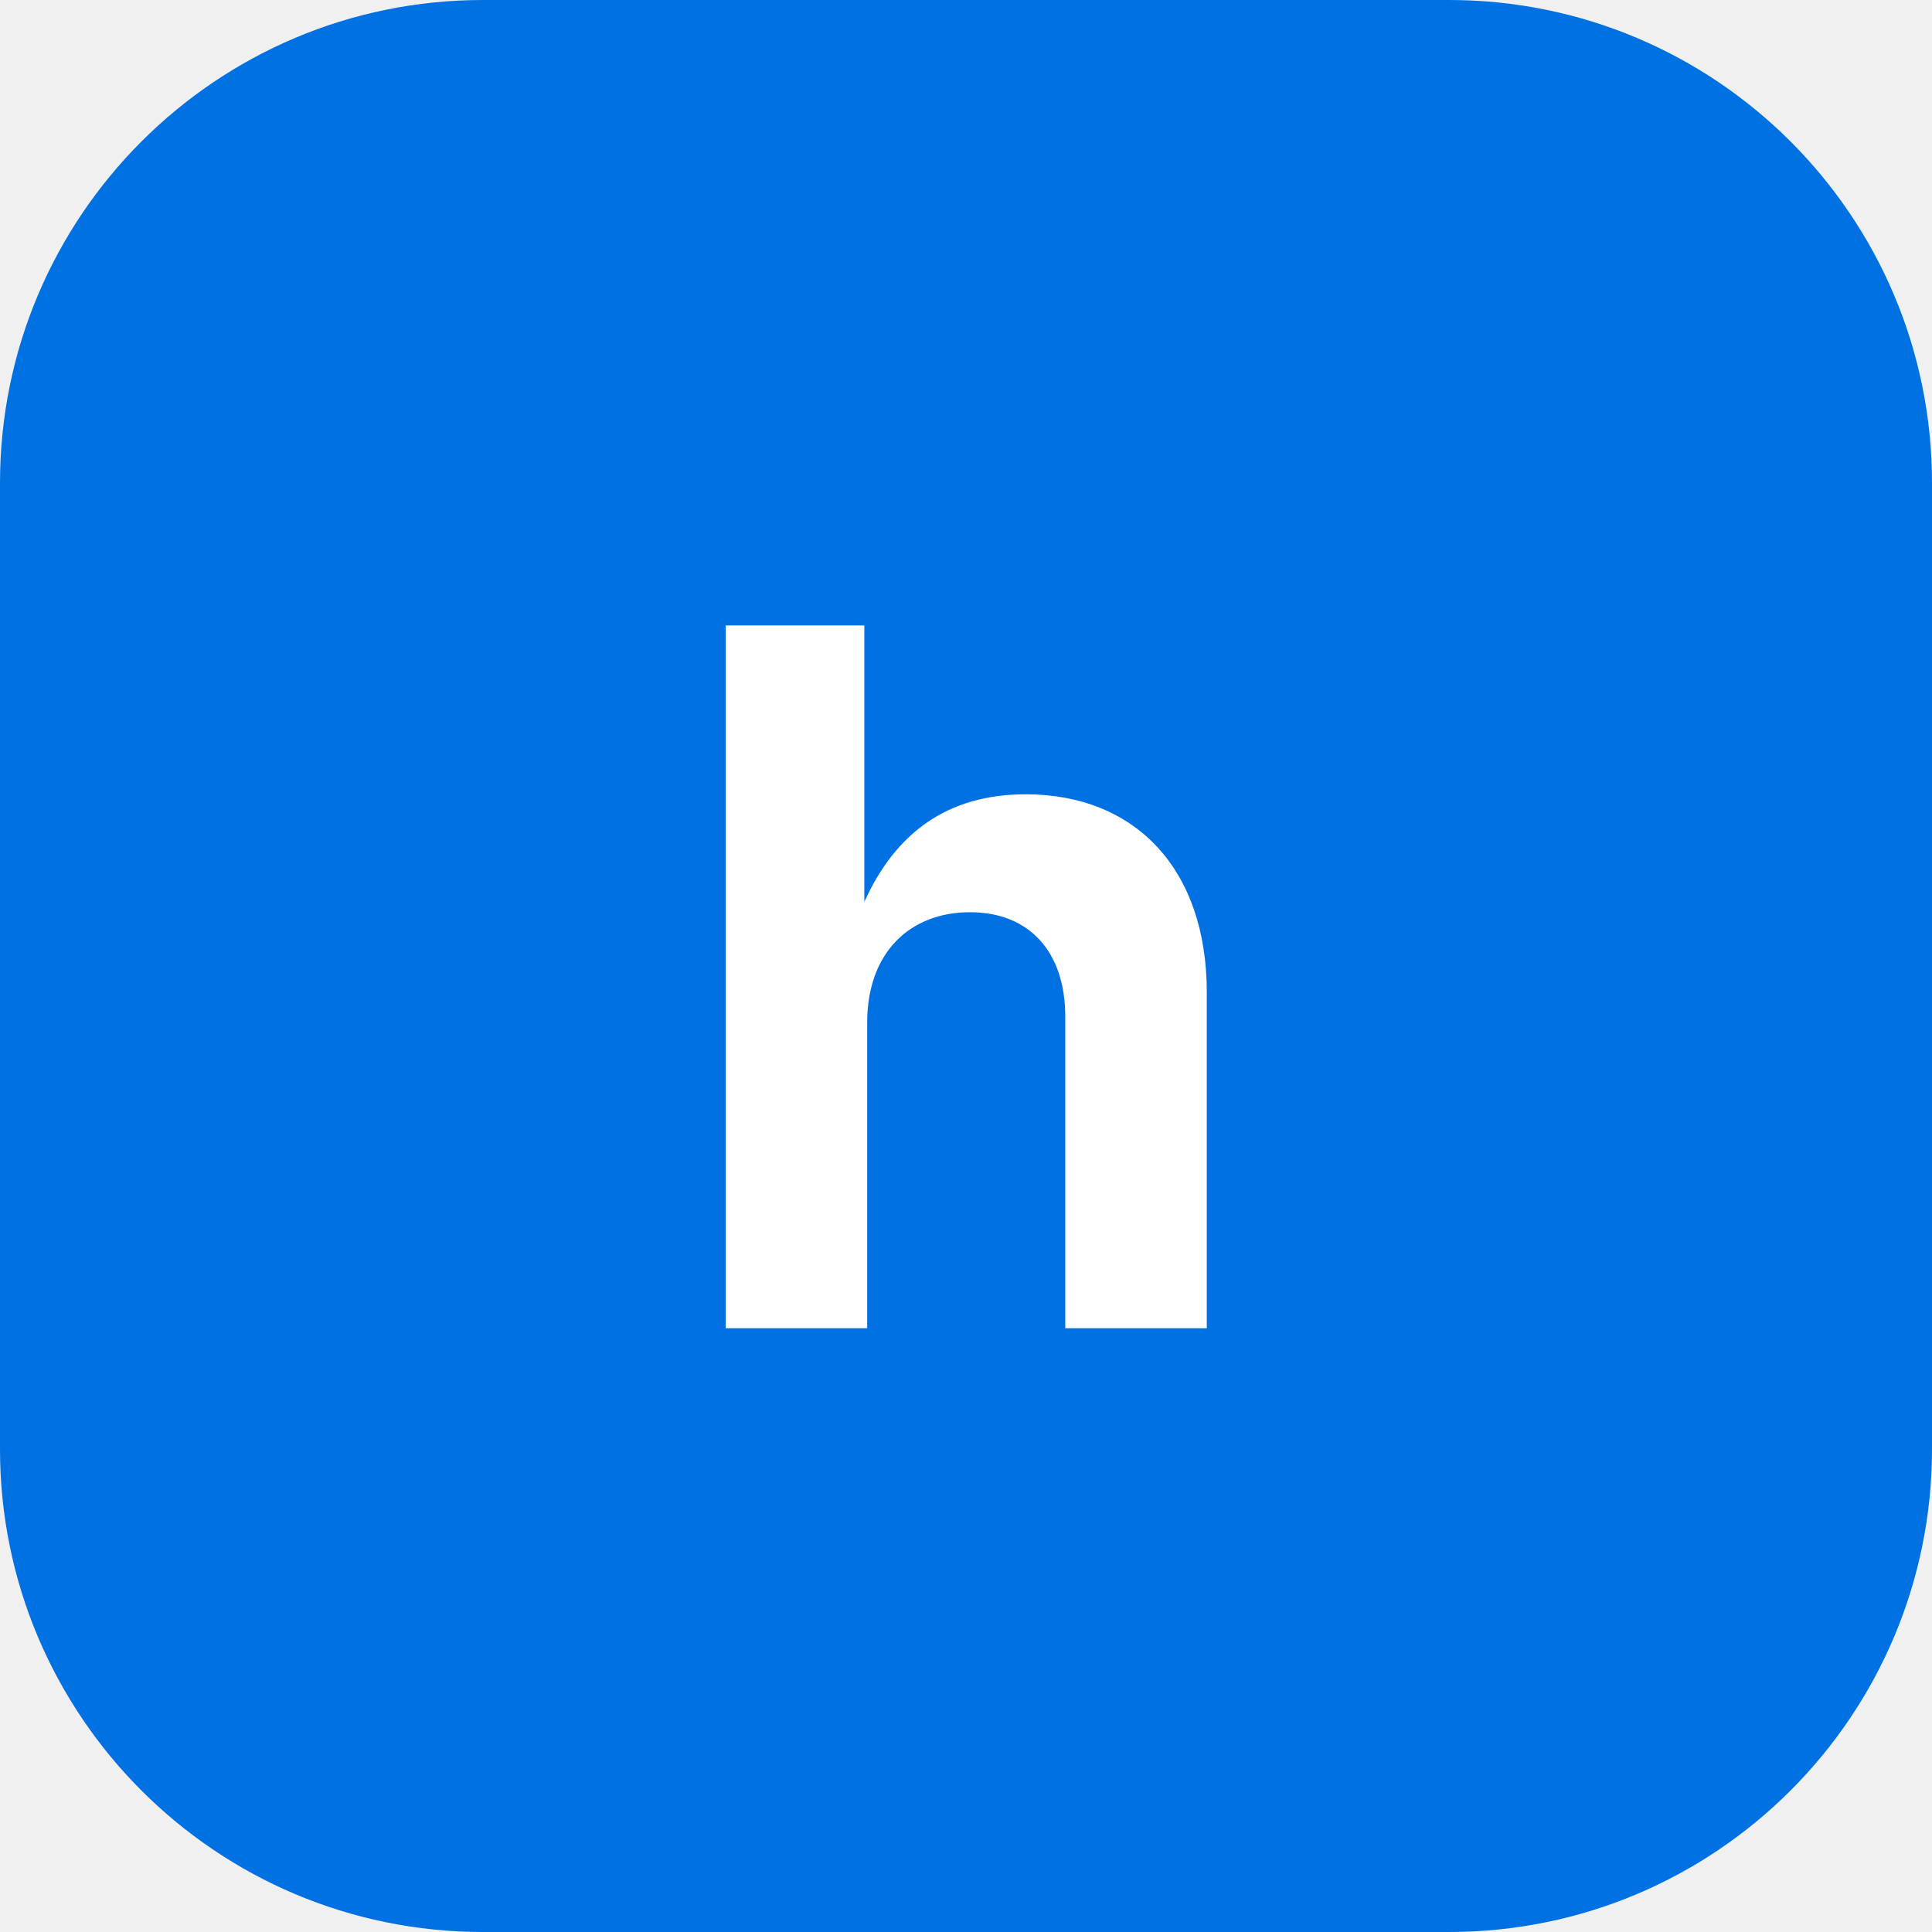
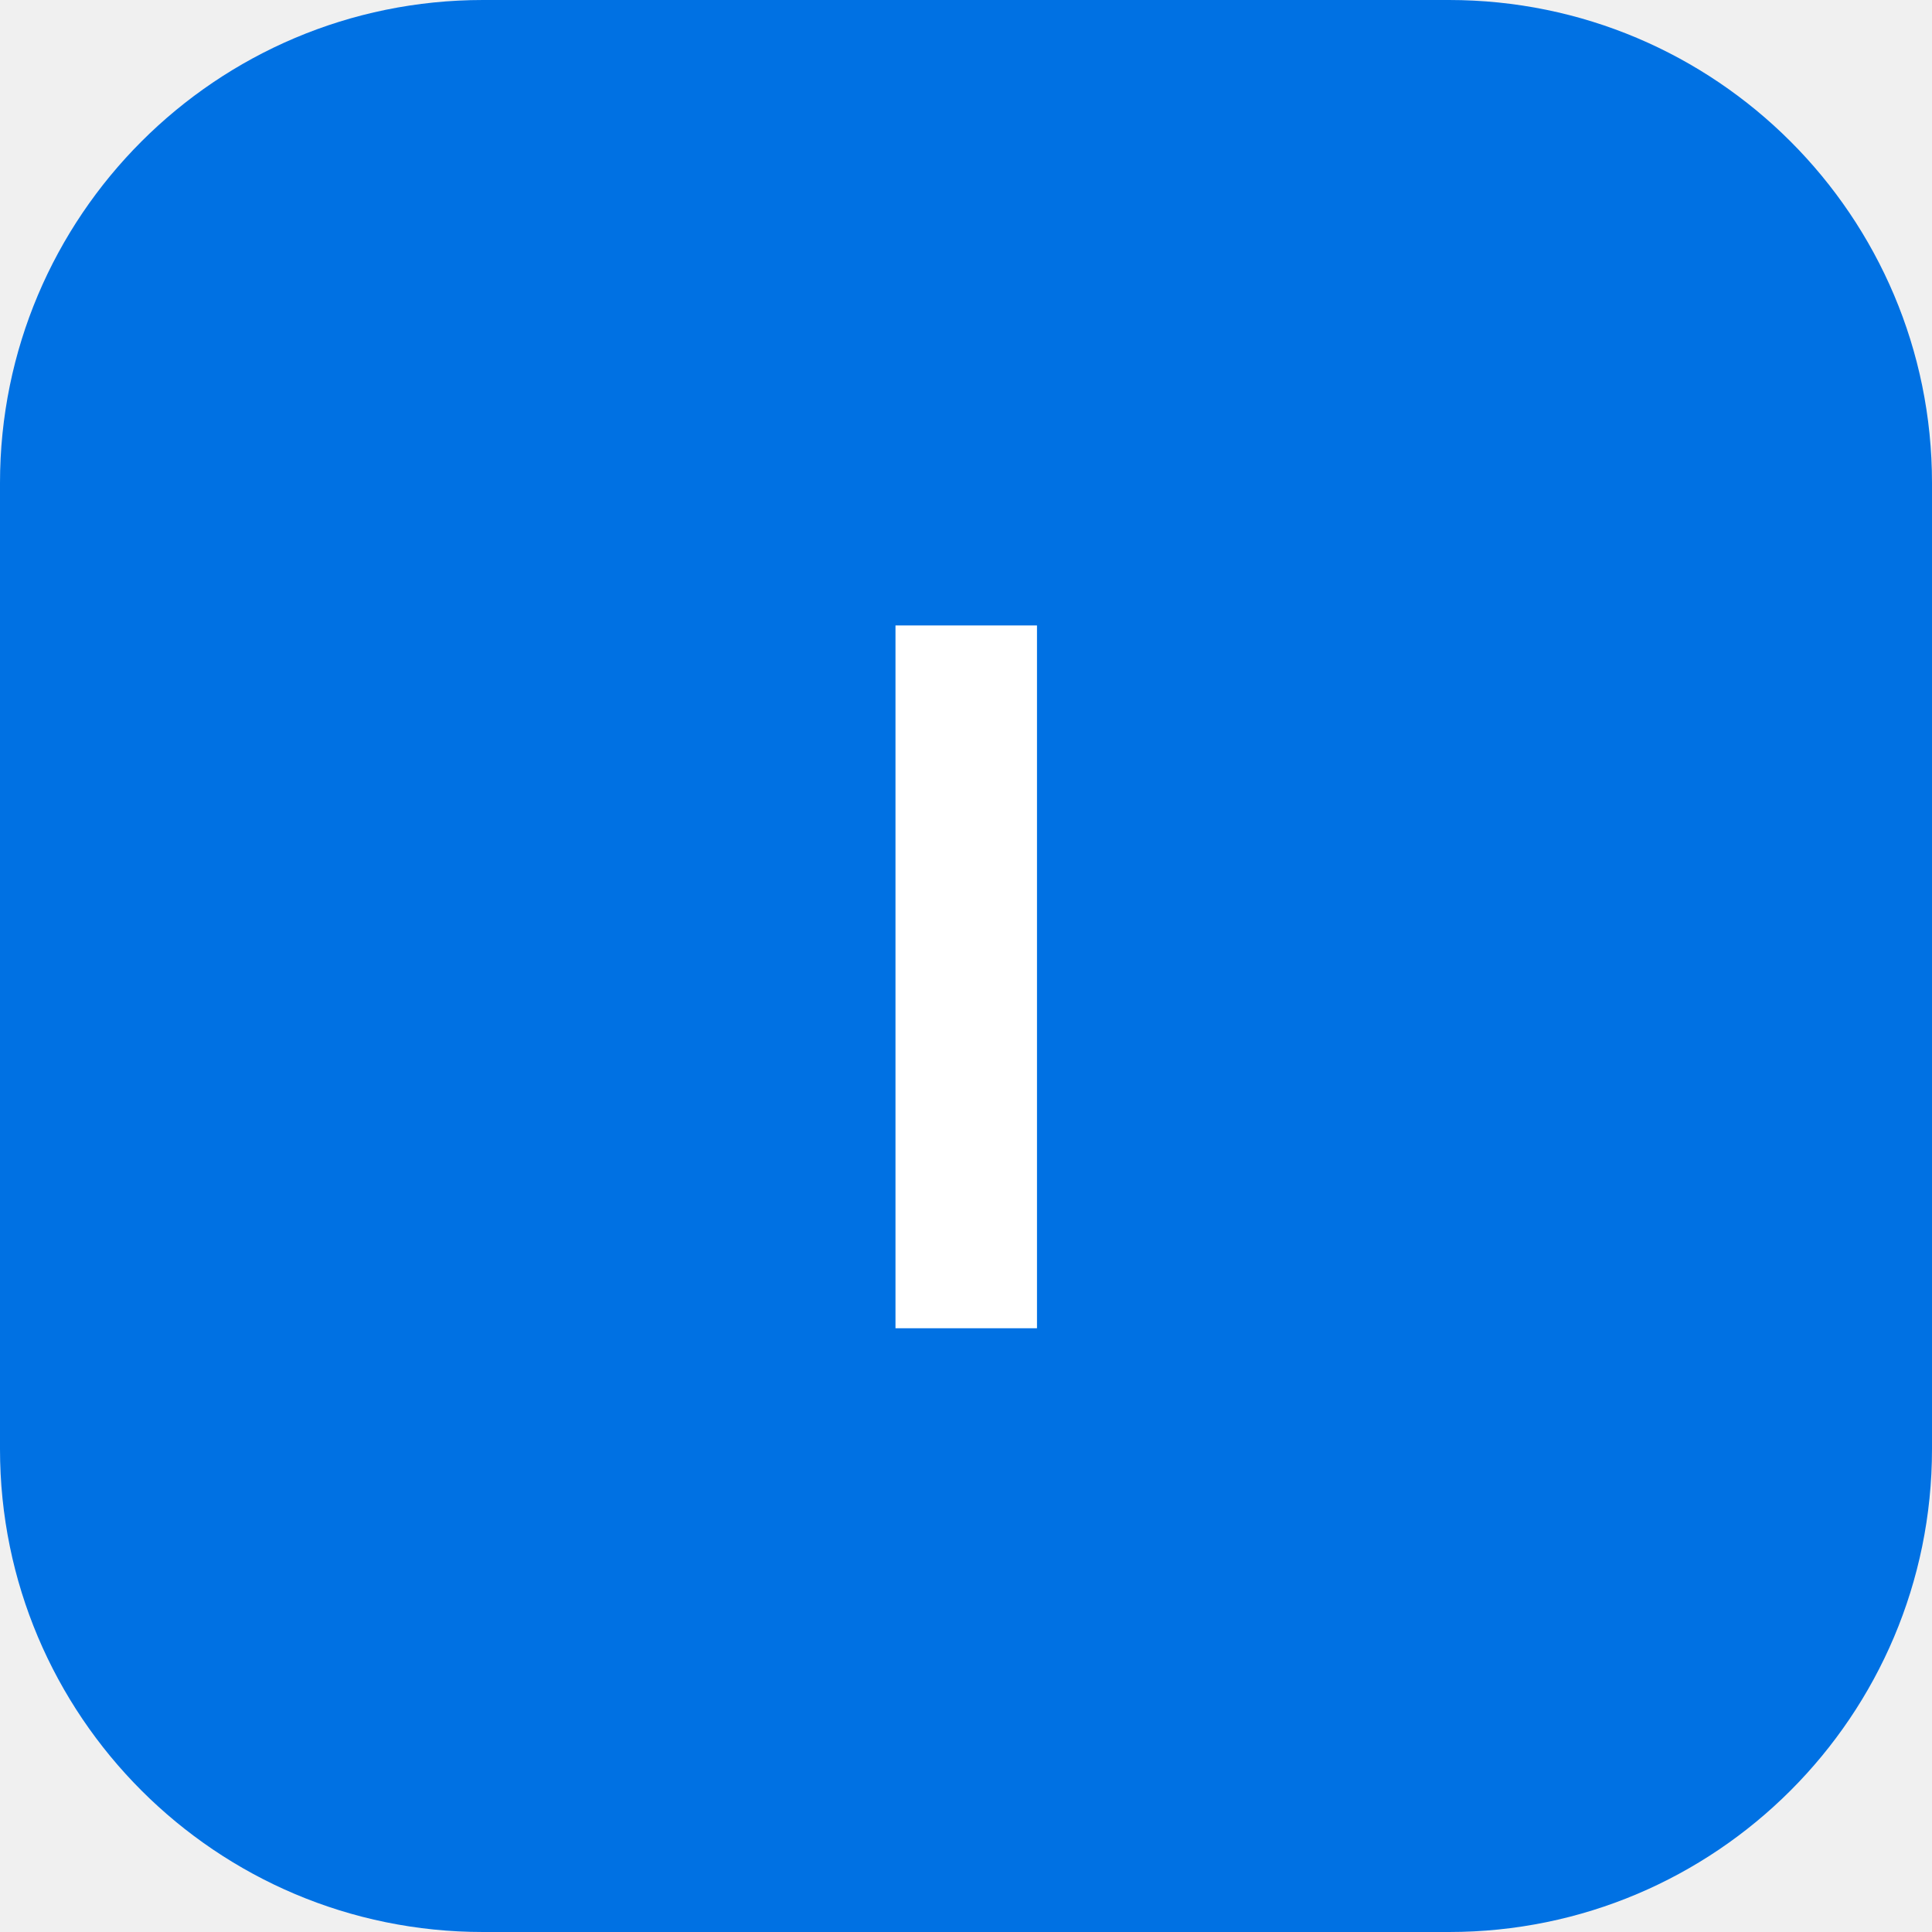
<svg xmlns="http://www.w3.org/2000/svg" viewBox="0 0 32 32" fill="none">
  <rect width="32" height="32" rx="8" fill="#0071E3" />
-   <text x="16" y="22" font-family="-apple-system, BlinkMacSystemFont, sans-serif" font-size="16" font-weight="700" fill="white" text-anchor="middle" letter-spacing="-1">h</text>
+   <text x="16" y="22" font-family="-apple-system, BlinkMacSystemFont, sans-serif" font-size="16" font-weight="700" fill="white" text-anchor="middle" letter-spacing="-1">l</text>
</svg>
